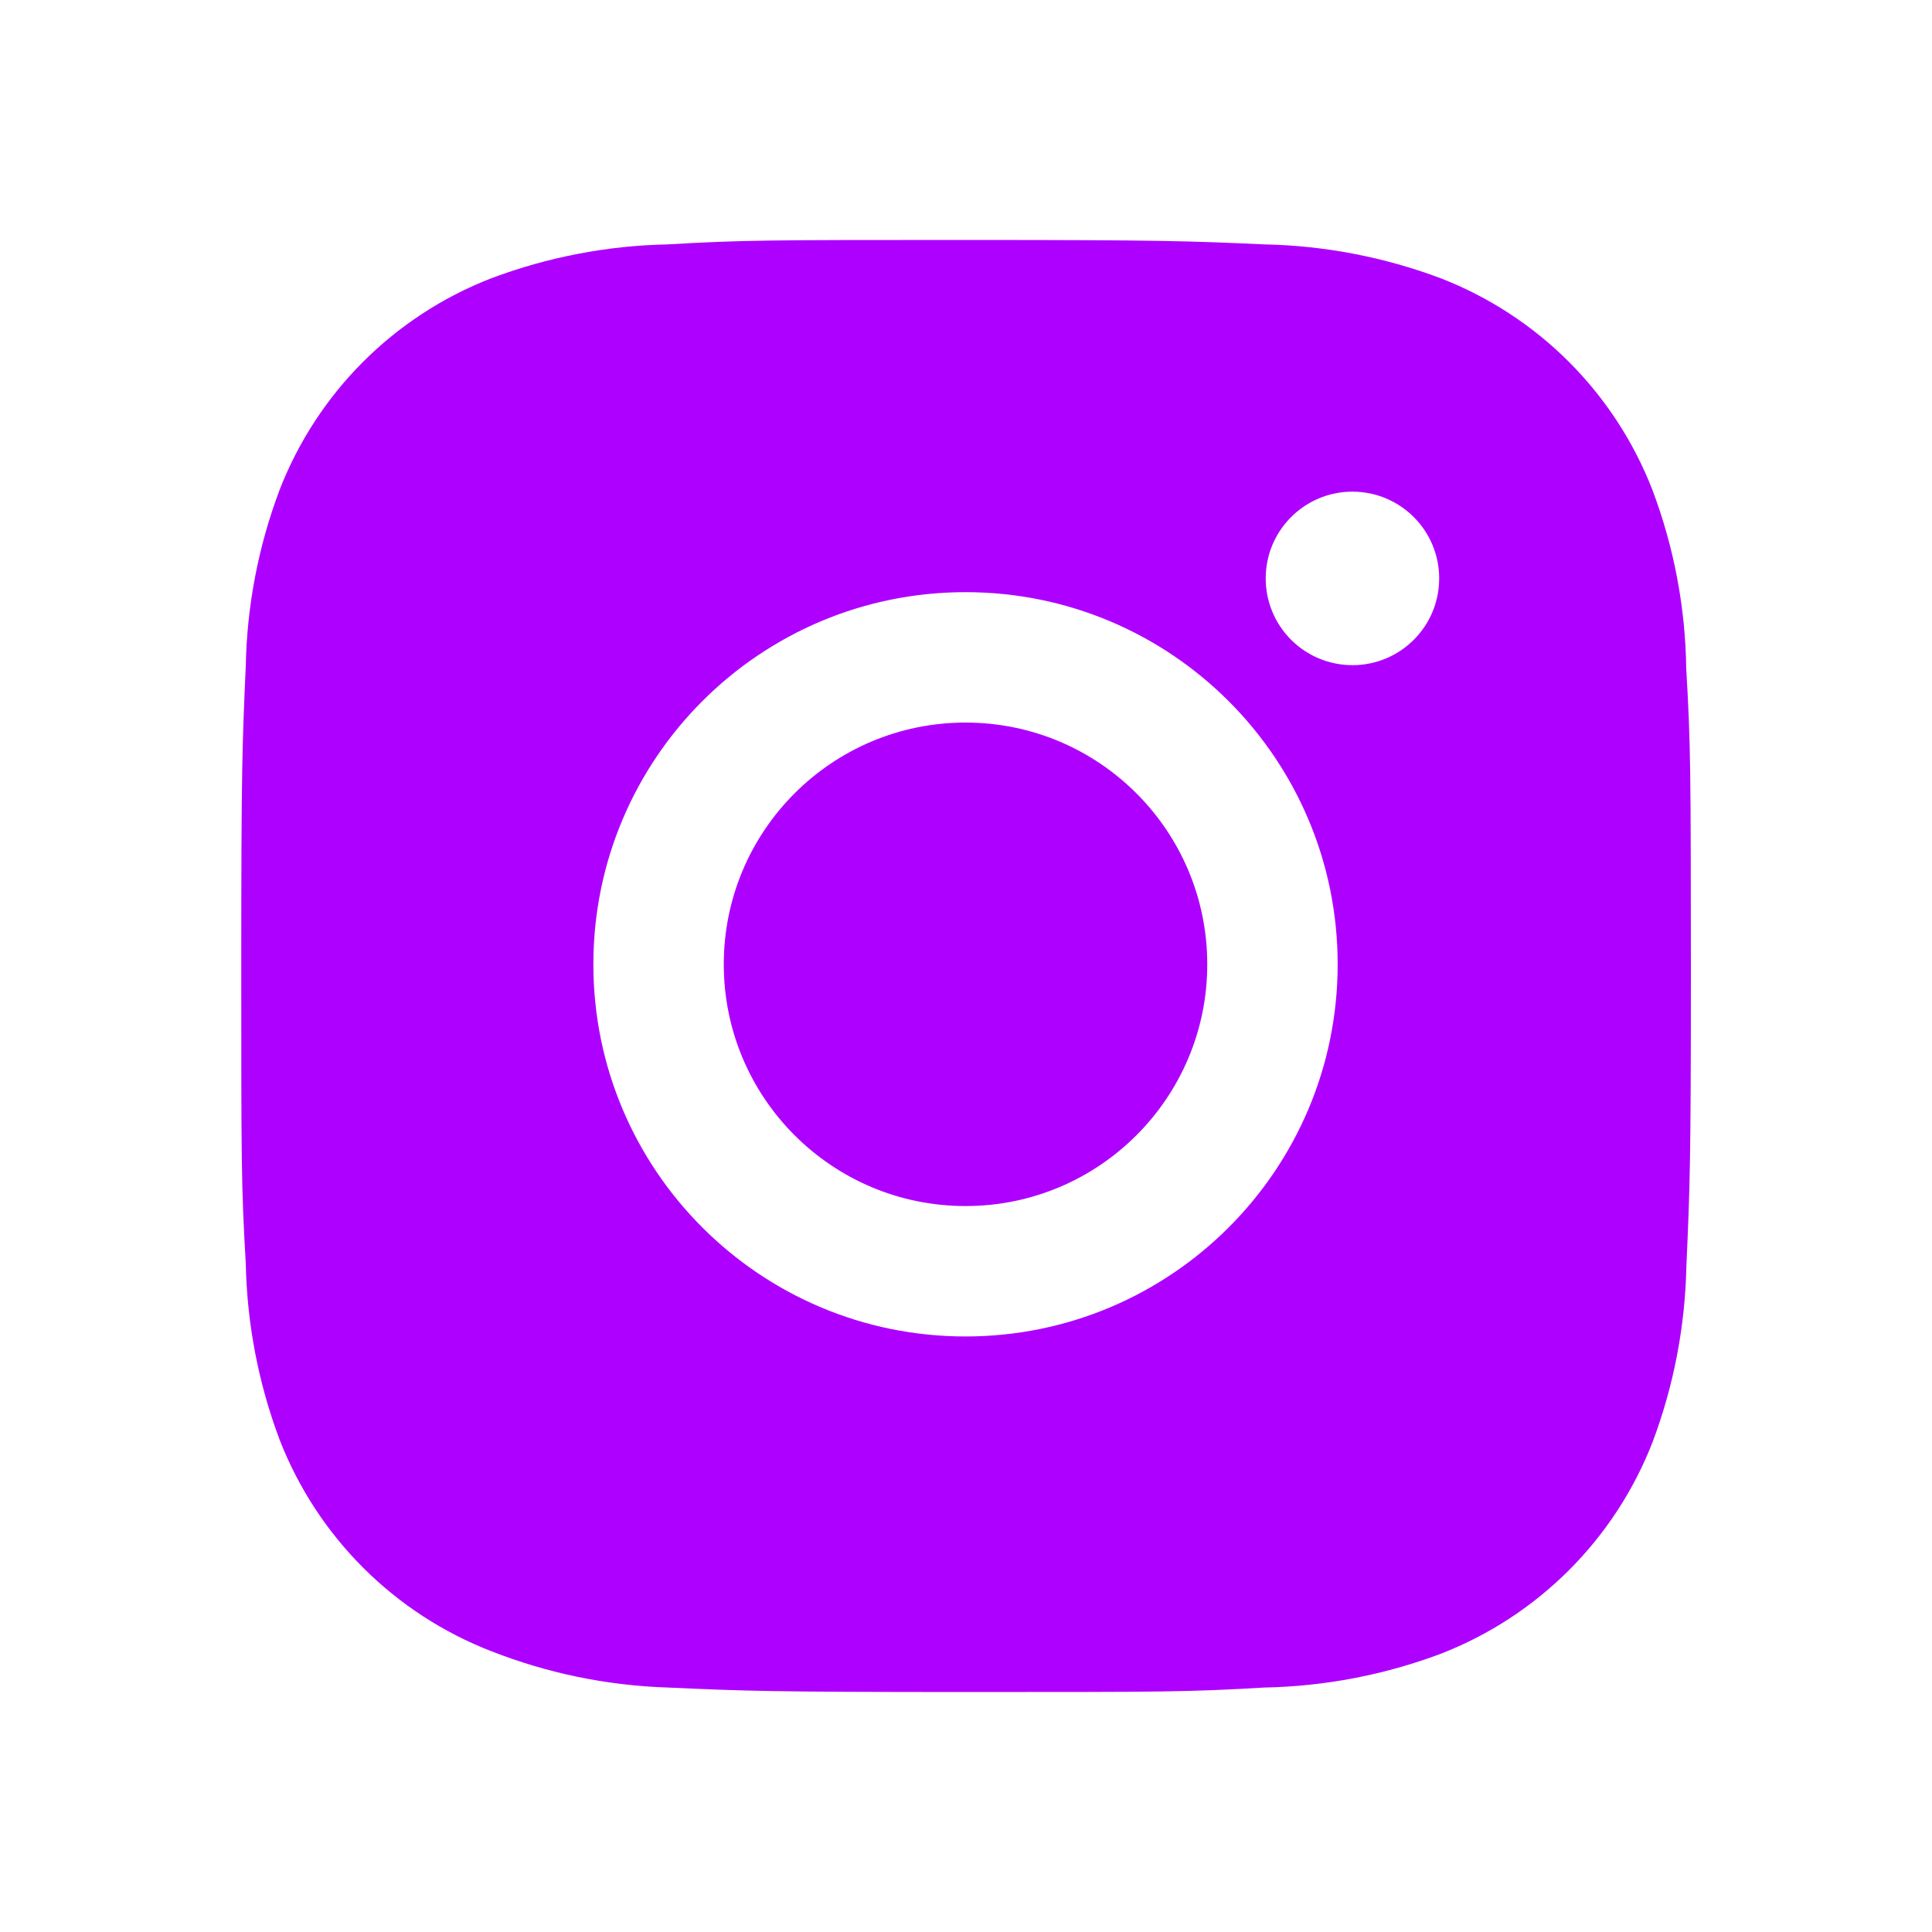
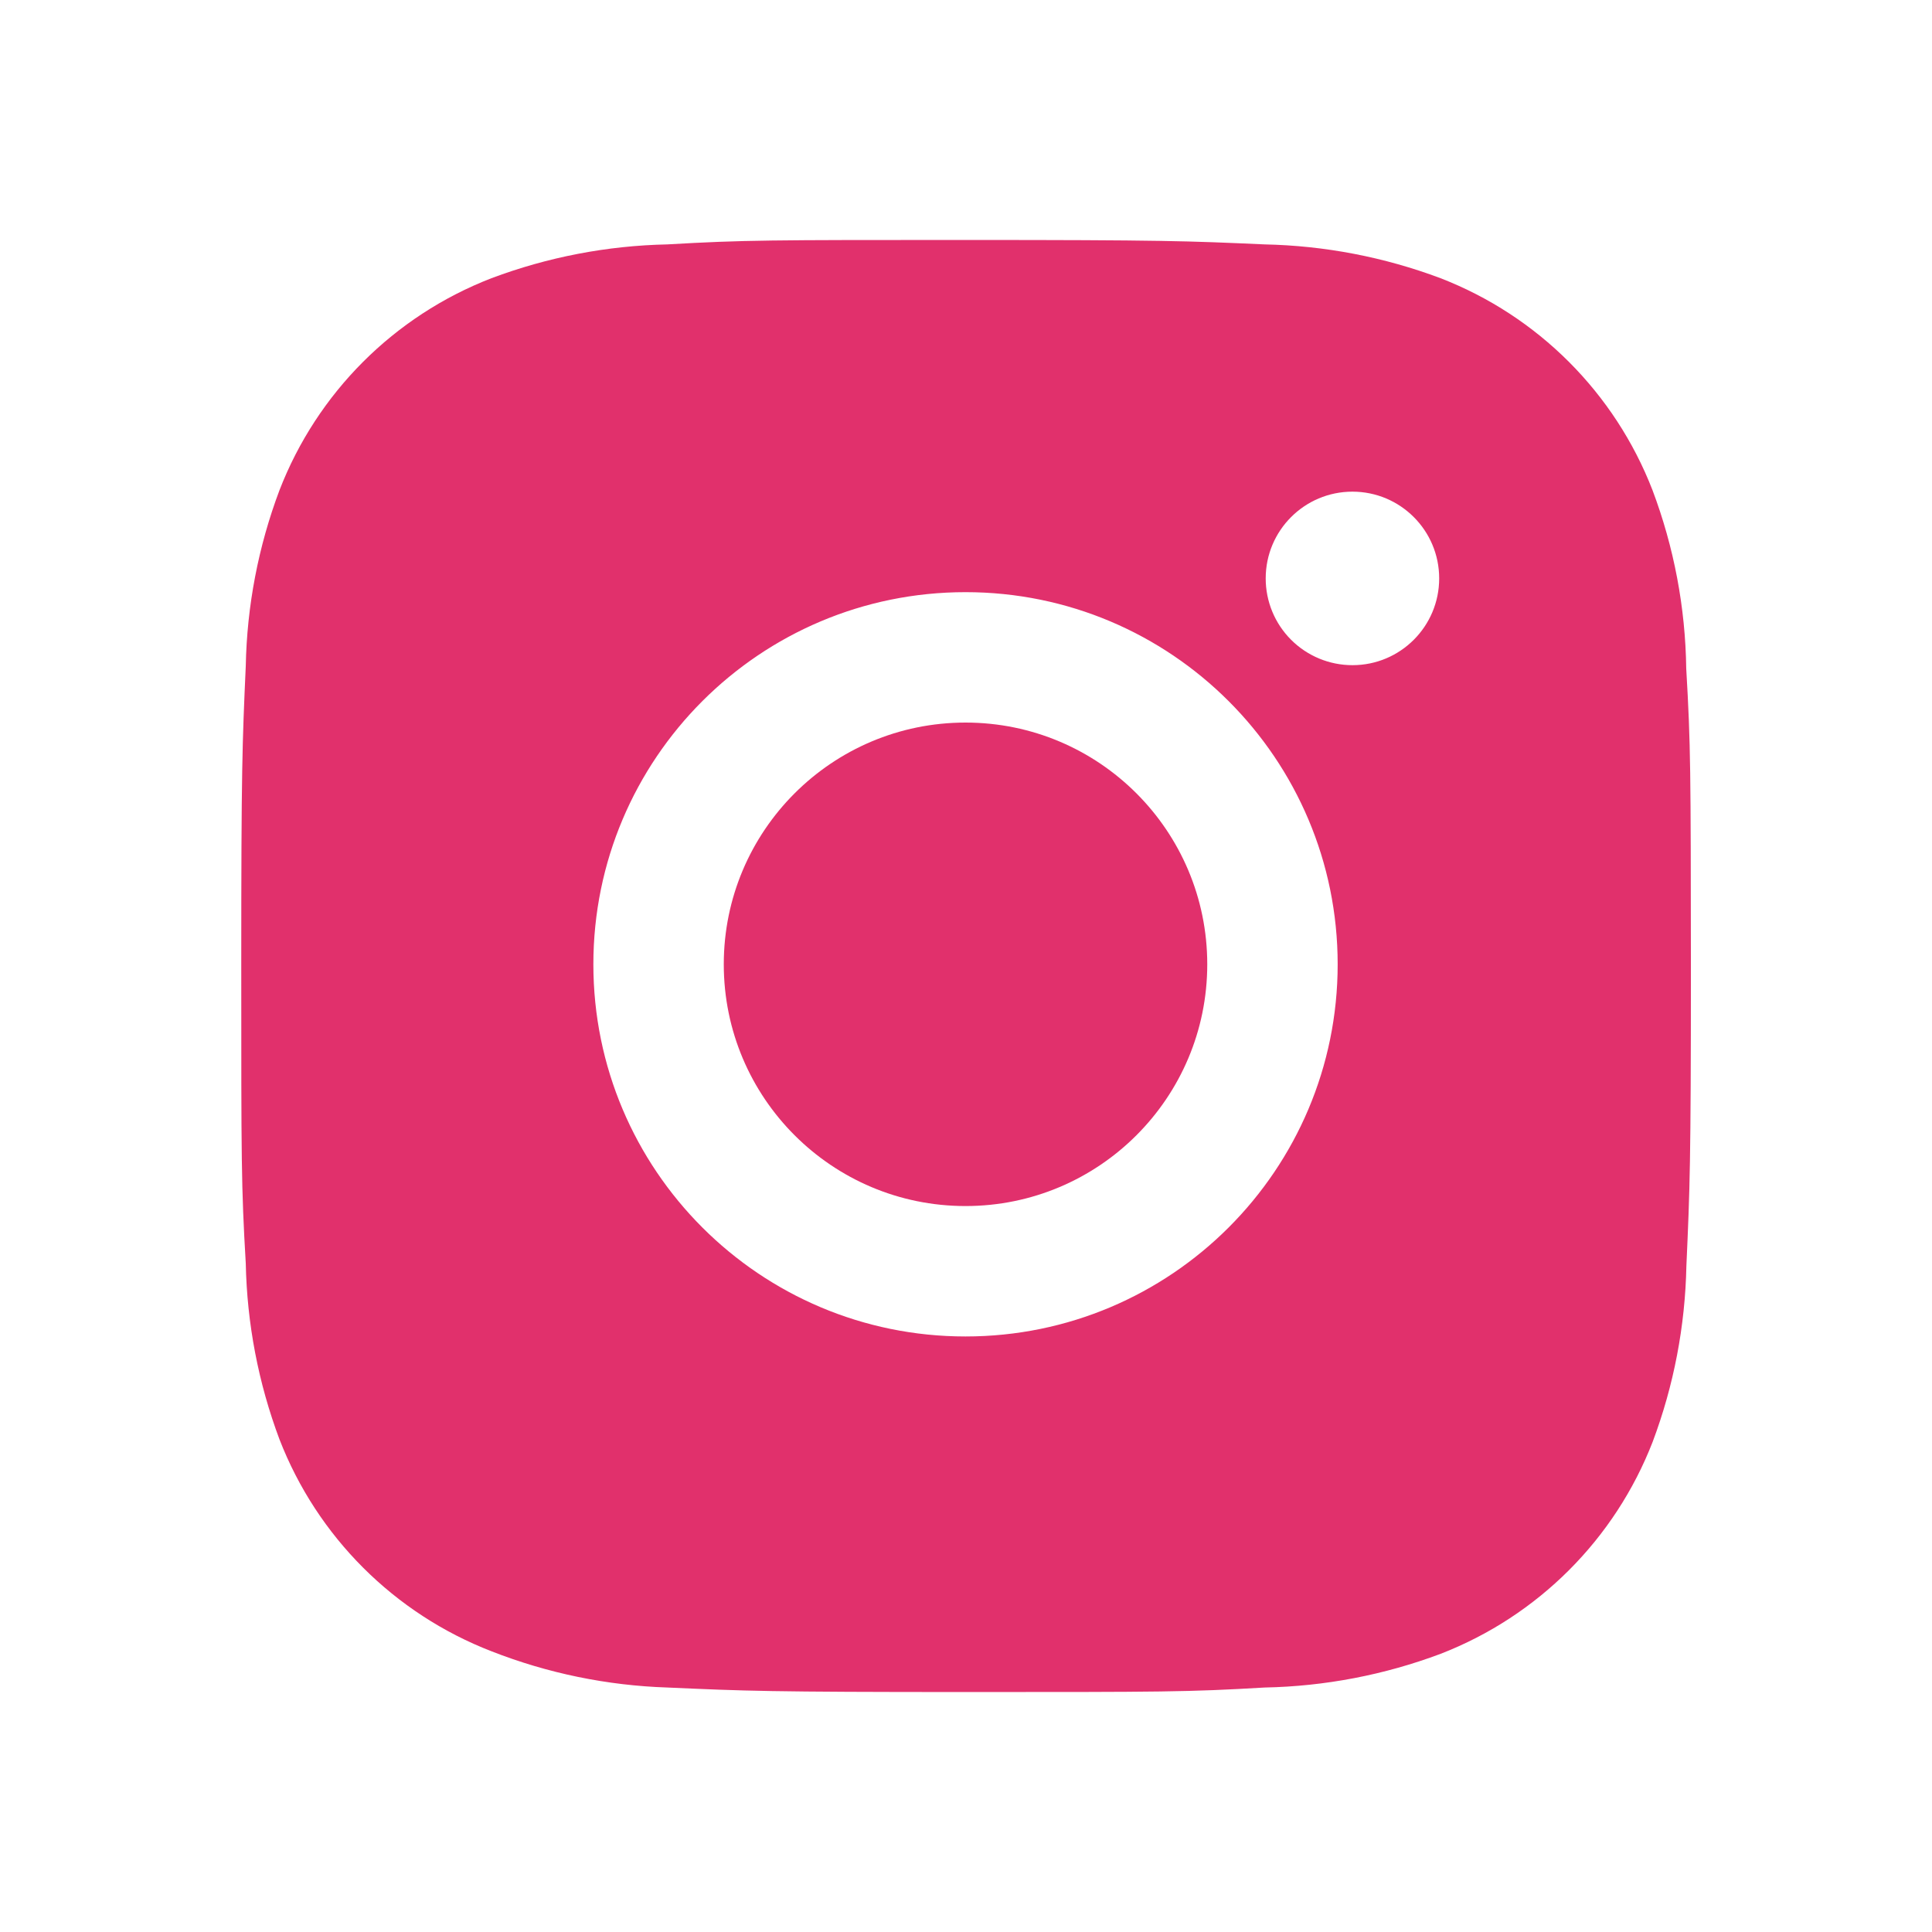
- <svg xmlns="http://www.w3.org/2000/svg" viewBox="0 0 24 24" fill="#AE00FF" width="24" height="24">
+ <svg xmlns="http://www.w3.org/2000/svg" viewBox="0 0 24 24" fill="#E1306C" width="24" height="24">
  <path d="M20.947 8.305a6.53 6.53 0 0 0-.419-2.216 4.61 4.61 0 0 0-2.633-2.633 6.606 6.606 0 0 0-2.186-.42c-.962-.043-1.267-.055-3.709-.055s-2.755 0-3.71.055a6.606 6.606 0 0 0-2.185.42 4.607 4.607 0 0 0-2.633 2.633 6.554 6.554 0 0 0-.419 2.185c-.043.963-.056 1.268-.056 3.71s0 2.754.056 3.71c.015.748.156 1.486.419 2.187a4.61 4.61 0 0 0 2.634 2.632 6.584 6.584 0 0 0 2.185.45c.963.043 1.268.056 3.71.056s2.755 0 3.71-.056a6.59 6.59 0 0 0 2.186-.419 4.615 4.615 0 0 0 2.633-2.633c.263-.7.404-1.438.419-2.187.043-.962.056-1.267.056-3.71-.002-2.442-.002-2.752-.058-3.709zm-8.953 8.297c-2.554 0-4.623-2.069-4.623-4.623s2.069-4.623 4.623-4.623a4.623 4.623 0 0 1 0 9.246zm4.807-8.339a1.077 1.077 0 0 1-1.078-1.078 1.077 1.077 0 1 1 2.155 0c0 .596-.482 1.078-1.077 1.078z" />
  <circle cx="11.994" cy="11.979" r="3.003" />
</svg>
